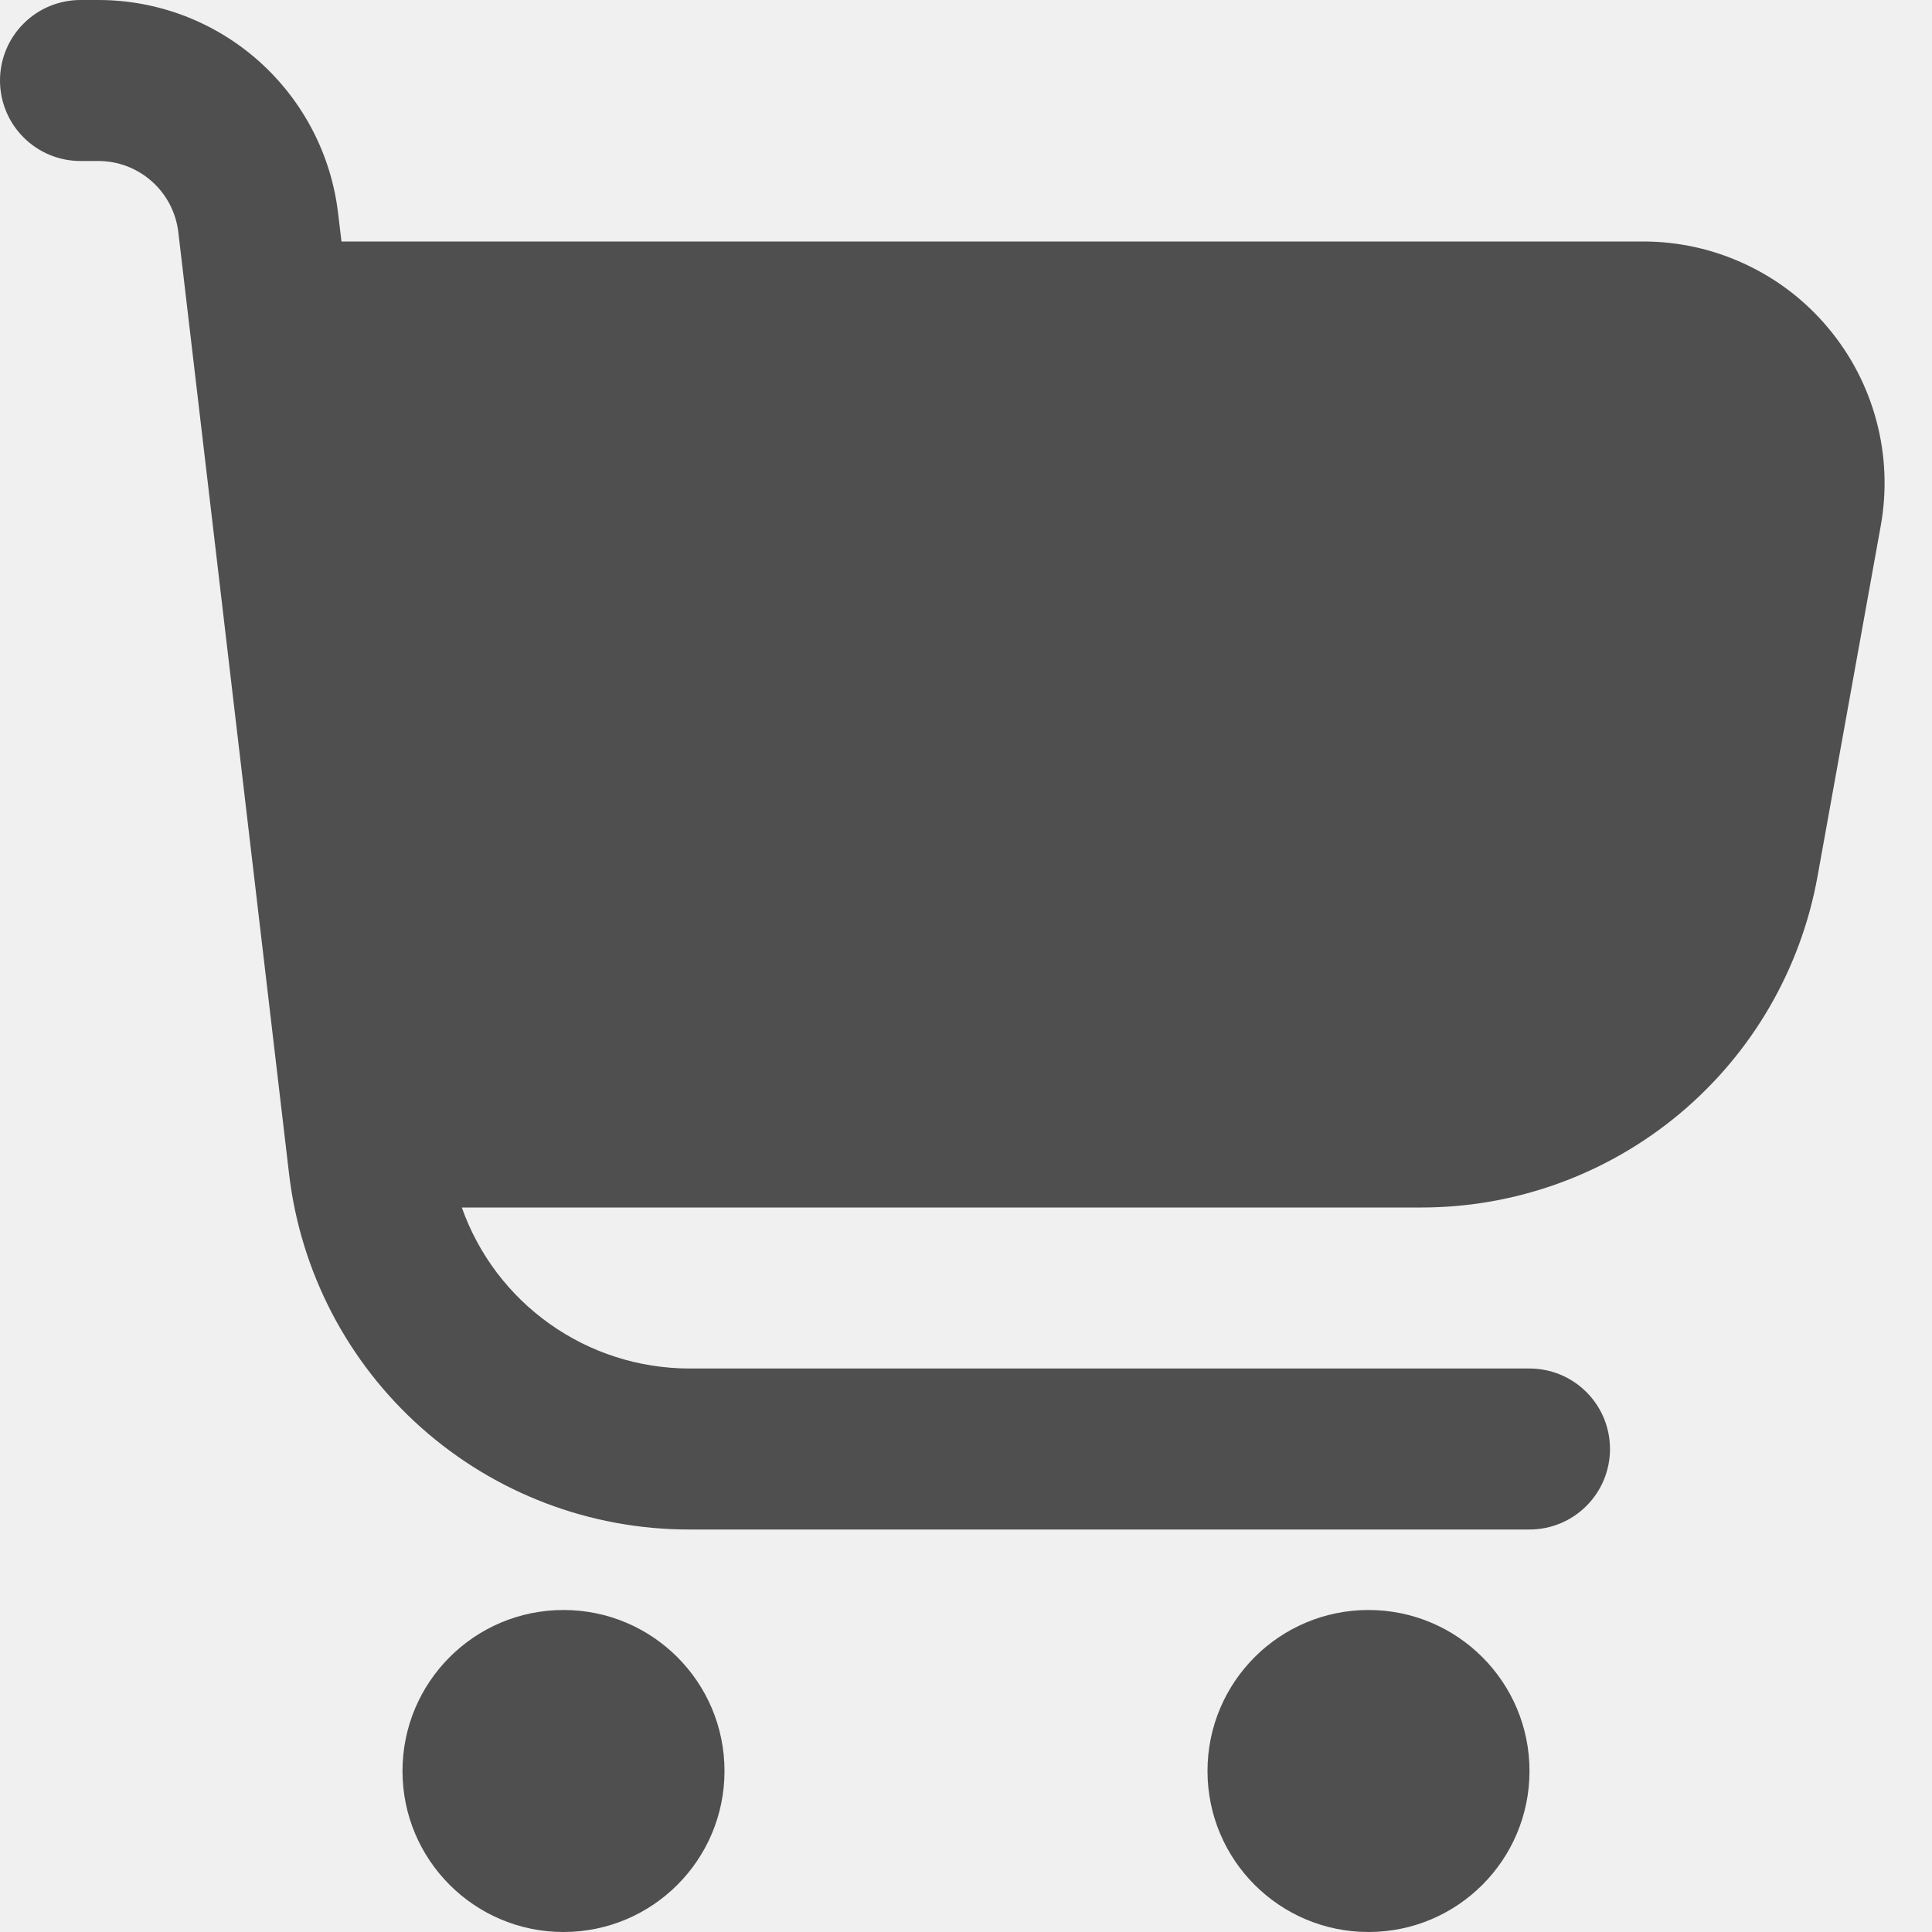
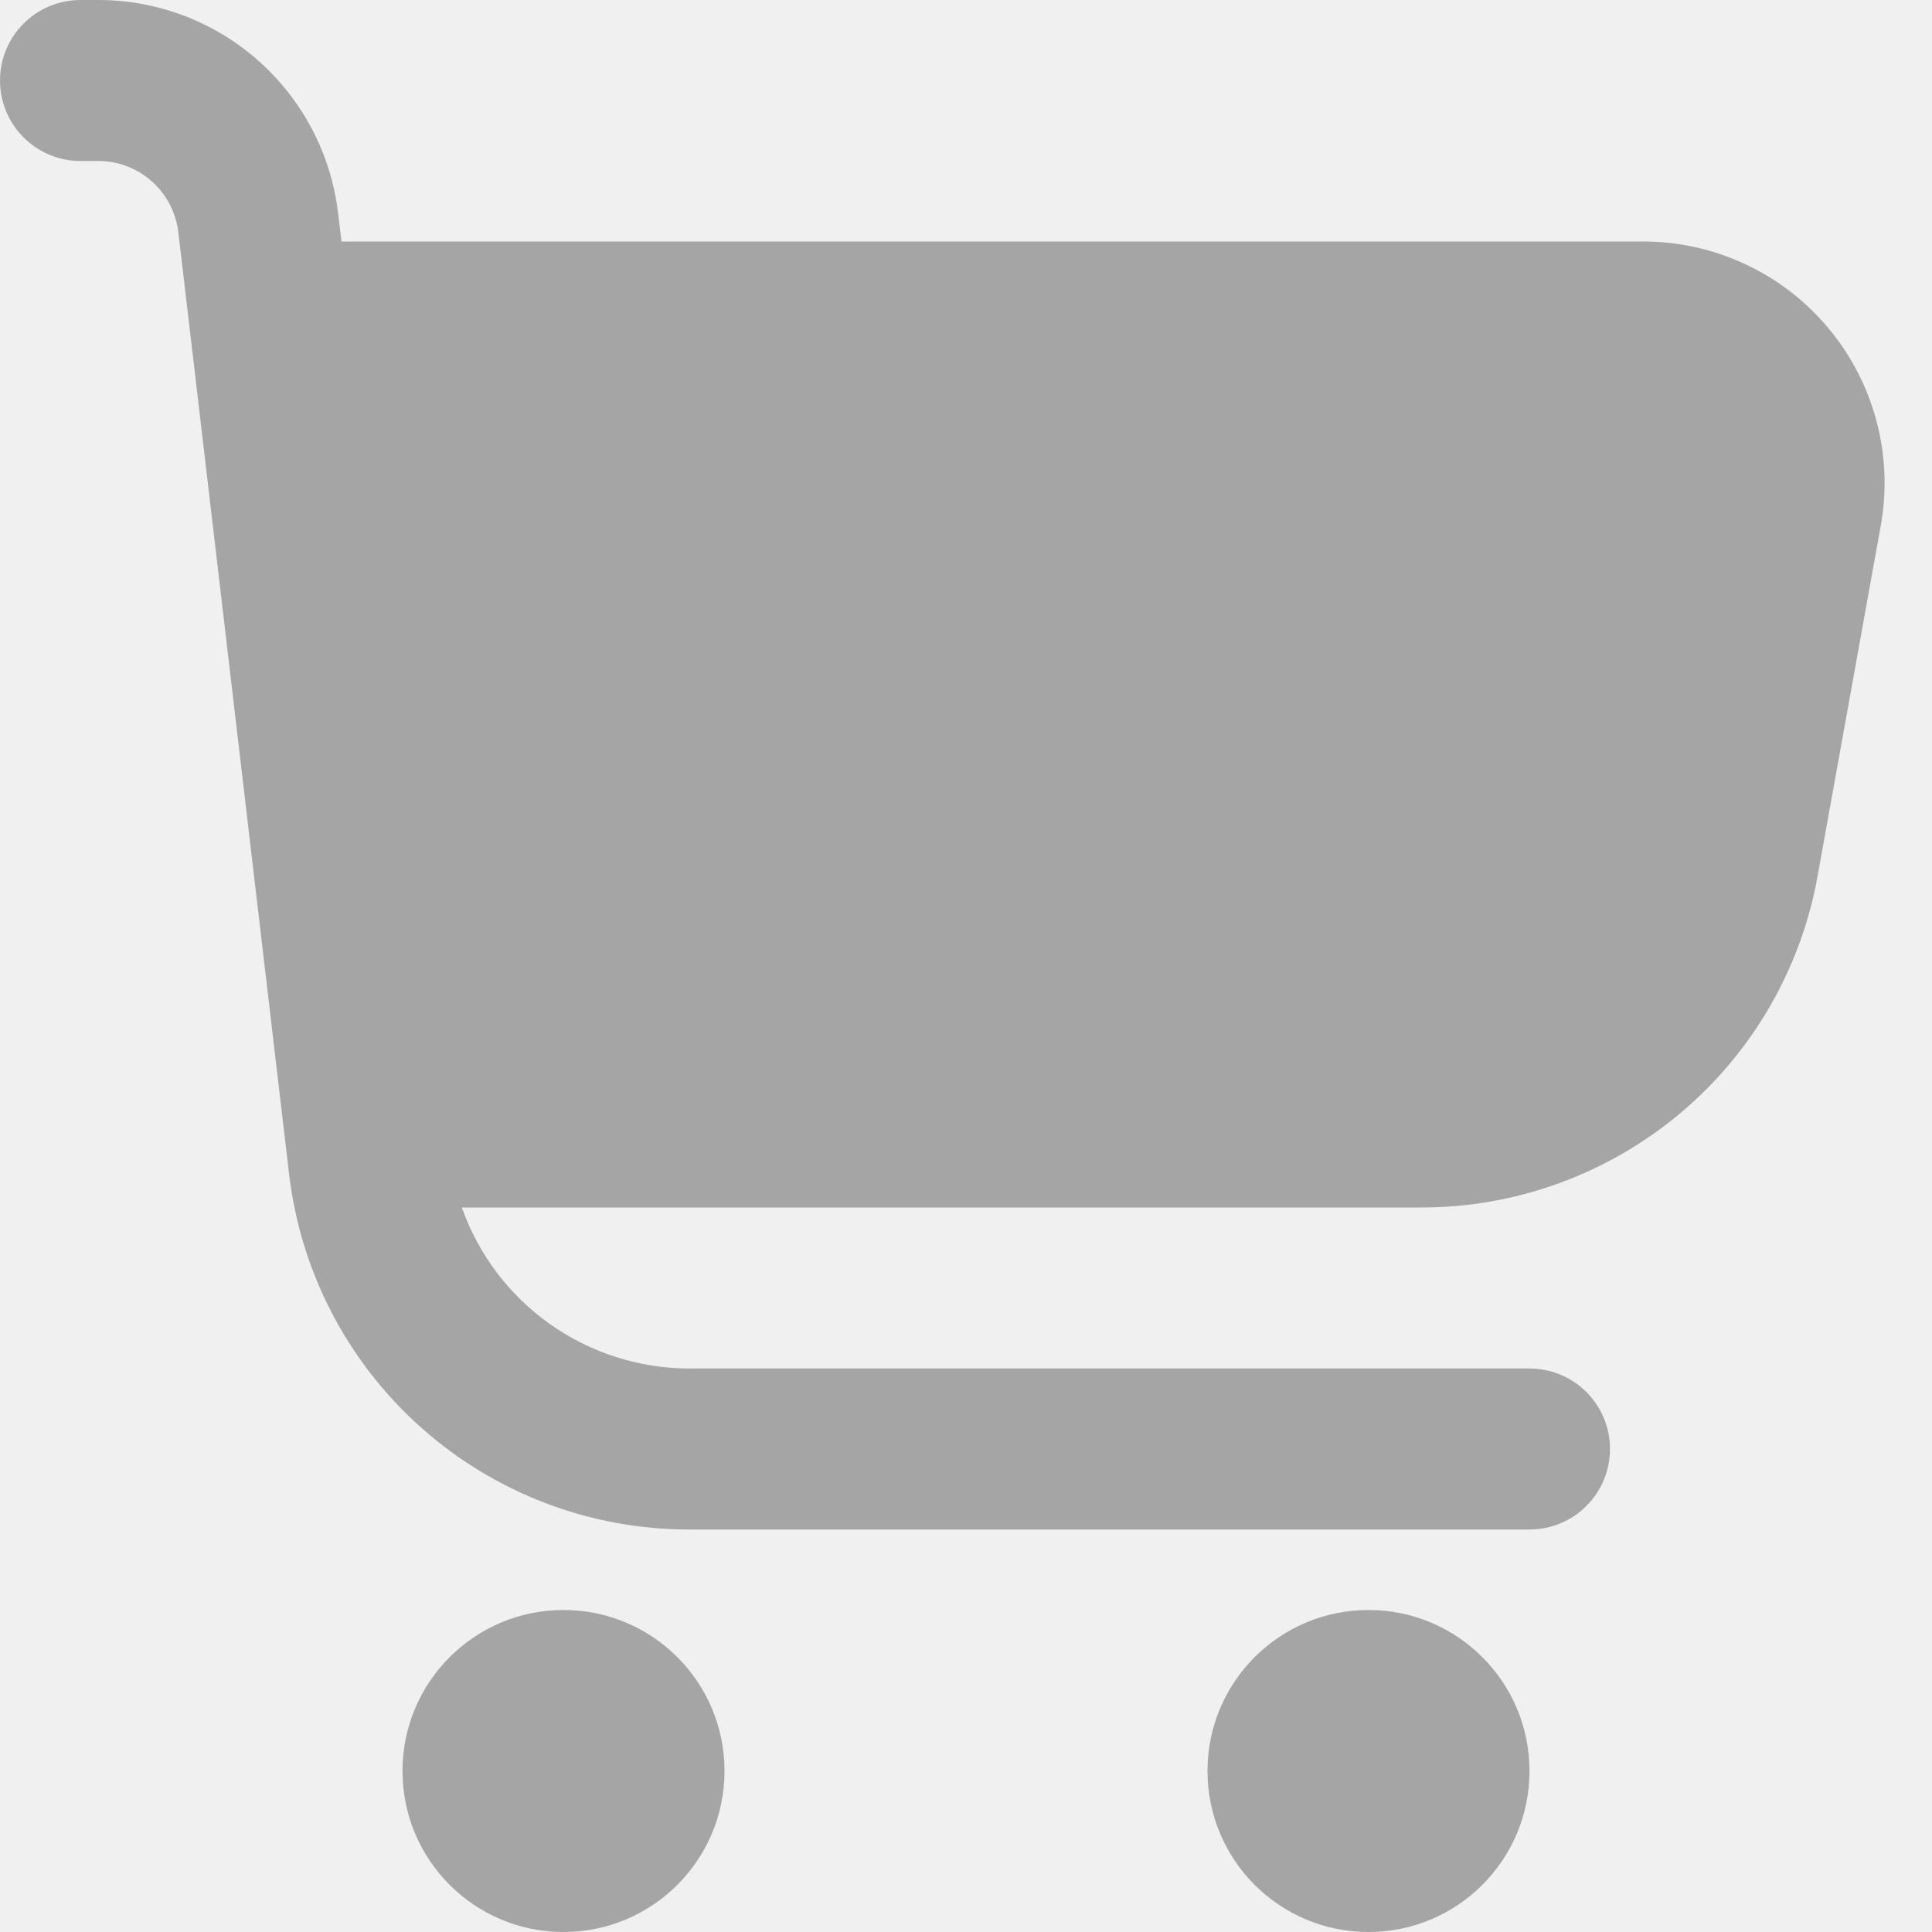
<svg xmlns="http://www.w3.org/2000/svg" width="24" height="24" viewBox="0 0 24 24" fill="none">
  <g clip-path="url(#clip0_57_1591)">
-     <path d="M22.713 4.077C22.432 3.739 22.08 3.468 21.681 3.282C21.284 3.096 20.849 2.999 20.41 3H4.242L4.2 2.649C4.114 1.919 3.763 1.247 3.214 0.758C2.666 0.27 1.957 0 1.222 0L1 0C0.735 0 0.48 0.105 0.293 0.293C0.105 0.48 0 0.735 0 1C0 1.265 0.105 1.52 0.293 1.707C0.48 1.895 0.735 2 1 2H1.222C1.467 2 1.703 2.09 1.886 2.253C2.069 2.415 2.186 2.64 2.215 2.883L3.591 14.583C3.734 15.8 4.318 16.922 5.234 17.736C6.149 18.55 7.332 19 8.557 19H19C19.265 19 19.52 18.895 19.707 18.707C19.895 18.52 20 18.265 20 18C20 17.735 19.895 17.48 19.707 17.293C19.52 17.105 19.265 17 19 17H8.557C7.938 16.998 7.335 16.805 6.83 16.447C6.325 16.089 5.943 15.584 5.737 15H17.657C18.829 15 19.964 14.588 20.864 13.836C21.763 13.085 22.37 12.041 22.578 10.887L23.363 6.533C23.441 6.101 23.424 5.657 23.311 5.233C23.199 4.808 22.995 4.414 22.713 4.077Z" fill="#4F4F4F" />
-     <path d="M7 24C8.105 24 9 23.105 9 22C9 20.895 8.105 20 7 20C5.895 20 5 20.895 5 22C5 23.105 5.895 24 7 24Z" fill="#4F4F4F" />
-     <path d="M17 24C18.105 24 19 23.105 19 22C19 20.895 18.105 20 17 20C15.895 20 15 20.895 15 22C15 23.105 15.895 24 17 24Z" fill="#4F4F4F" />
+     <path d="M22.713 4.077C22.432 3.739 22.08 3.468 21.681 3.282C21.284 3.096 20.849 2.999 20.41 3H4.242L4.2 2.649C4.114 1.919 3.763 1.247 3.214 0.758C2.666 0.27 1.957 0 1.222 0L1 0C0.735 0 0.48 0.105 0.293 0.293C0.105 0.48 0 0.735 0 1C0 1.265 0.105 1.52 0.293 1.707C0.48 1.895 0.735 2 1 2H1.222C1.467 2 1.703 2.09 1.886 2.253C2.069 2.415 2.186 2.64 2.215 2.883L3.591 14.583C3.734 15.8 4.318 16.922 5.234 17.736C6.149 18.55 7.332 19 8.557 19H19C19.265 19 19.52 18.895 19.707 18.707C19.895 18.52 20 18.265 20 18C20 17.735 19.895 17.48 19.707 17.293C19.52 17.105 19.265 17 19 17H8.557C7.938 16.998 7.335 16.805 6.83 16.447C6.325 16.089 5.943 15.584 5.737 15H17.657C18.829 15 19.964 14.588 20.864 13.836C21.763 13.085 22.37 12.041 22.578 10.887L23.363 6.533C23.441 6.101 23.424 5.657 23.311 5.233C23.199 4.808 22.995 4.414 22.713 4.077Z" fill="#A5A5A5" />
+     <path d="M7 24C8.105 24 9 23.105 9 22C9 20.895 8.105 20 7 20C5.895 20 5 20.895 5 22C5 23.105 5.895 24 7 24Z" fill="#A5A5A5" />
+     <path d="M17 24C18.105 24 19 23.105 19 22C19 20.895 18.105 20 17 20C15.895 20 15 20.895 15 22C15 23.105 15.895 24 17 24Z" fill="#A5A5A5" />
  </g>
  <defs>
    <clipPath id="clip0_57_1591">
      <rect width="24" height="24" fill="white" />
    </clipPath>
  </defs>
</svg>
